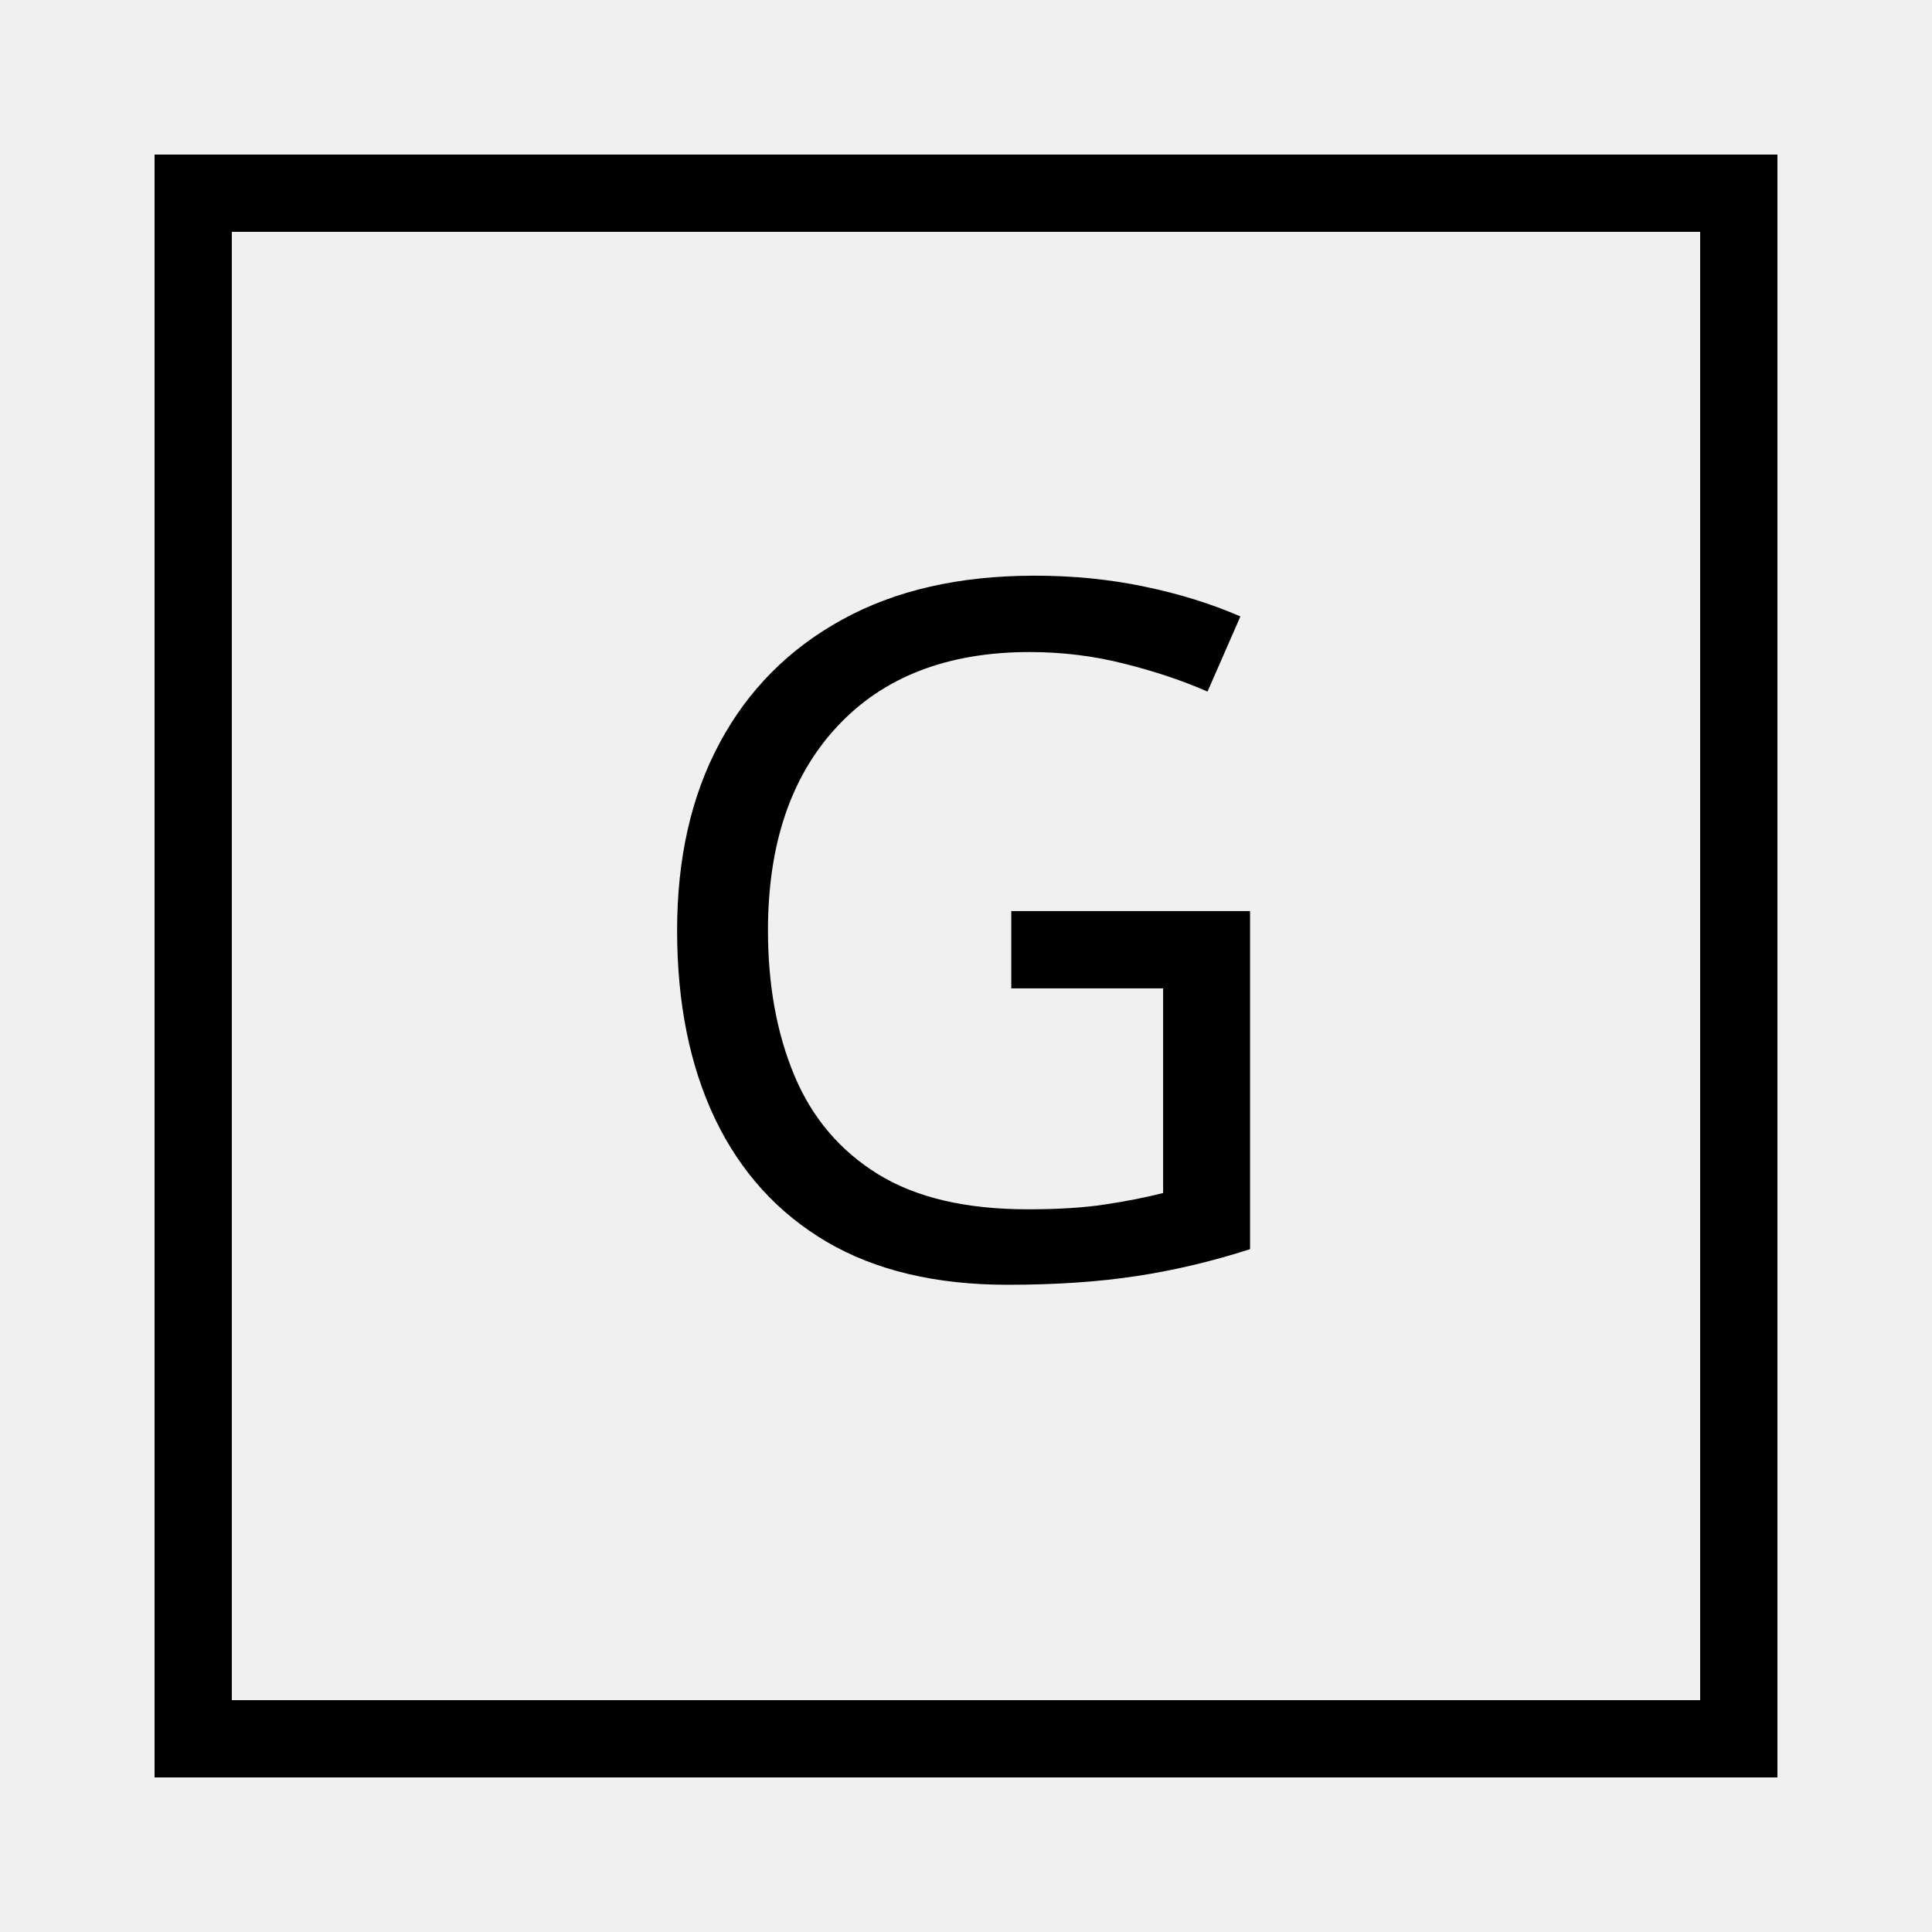
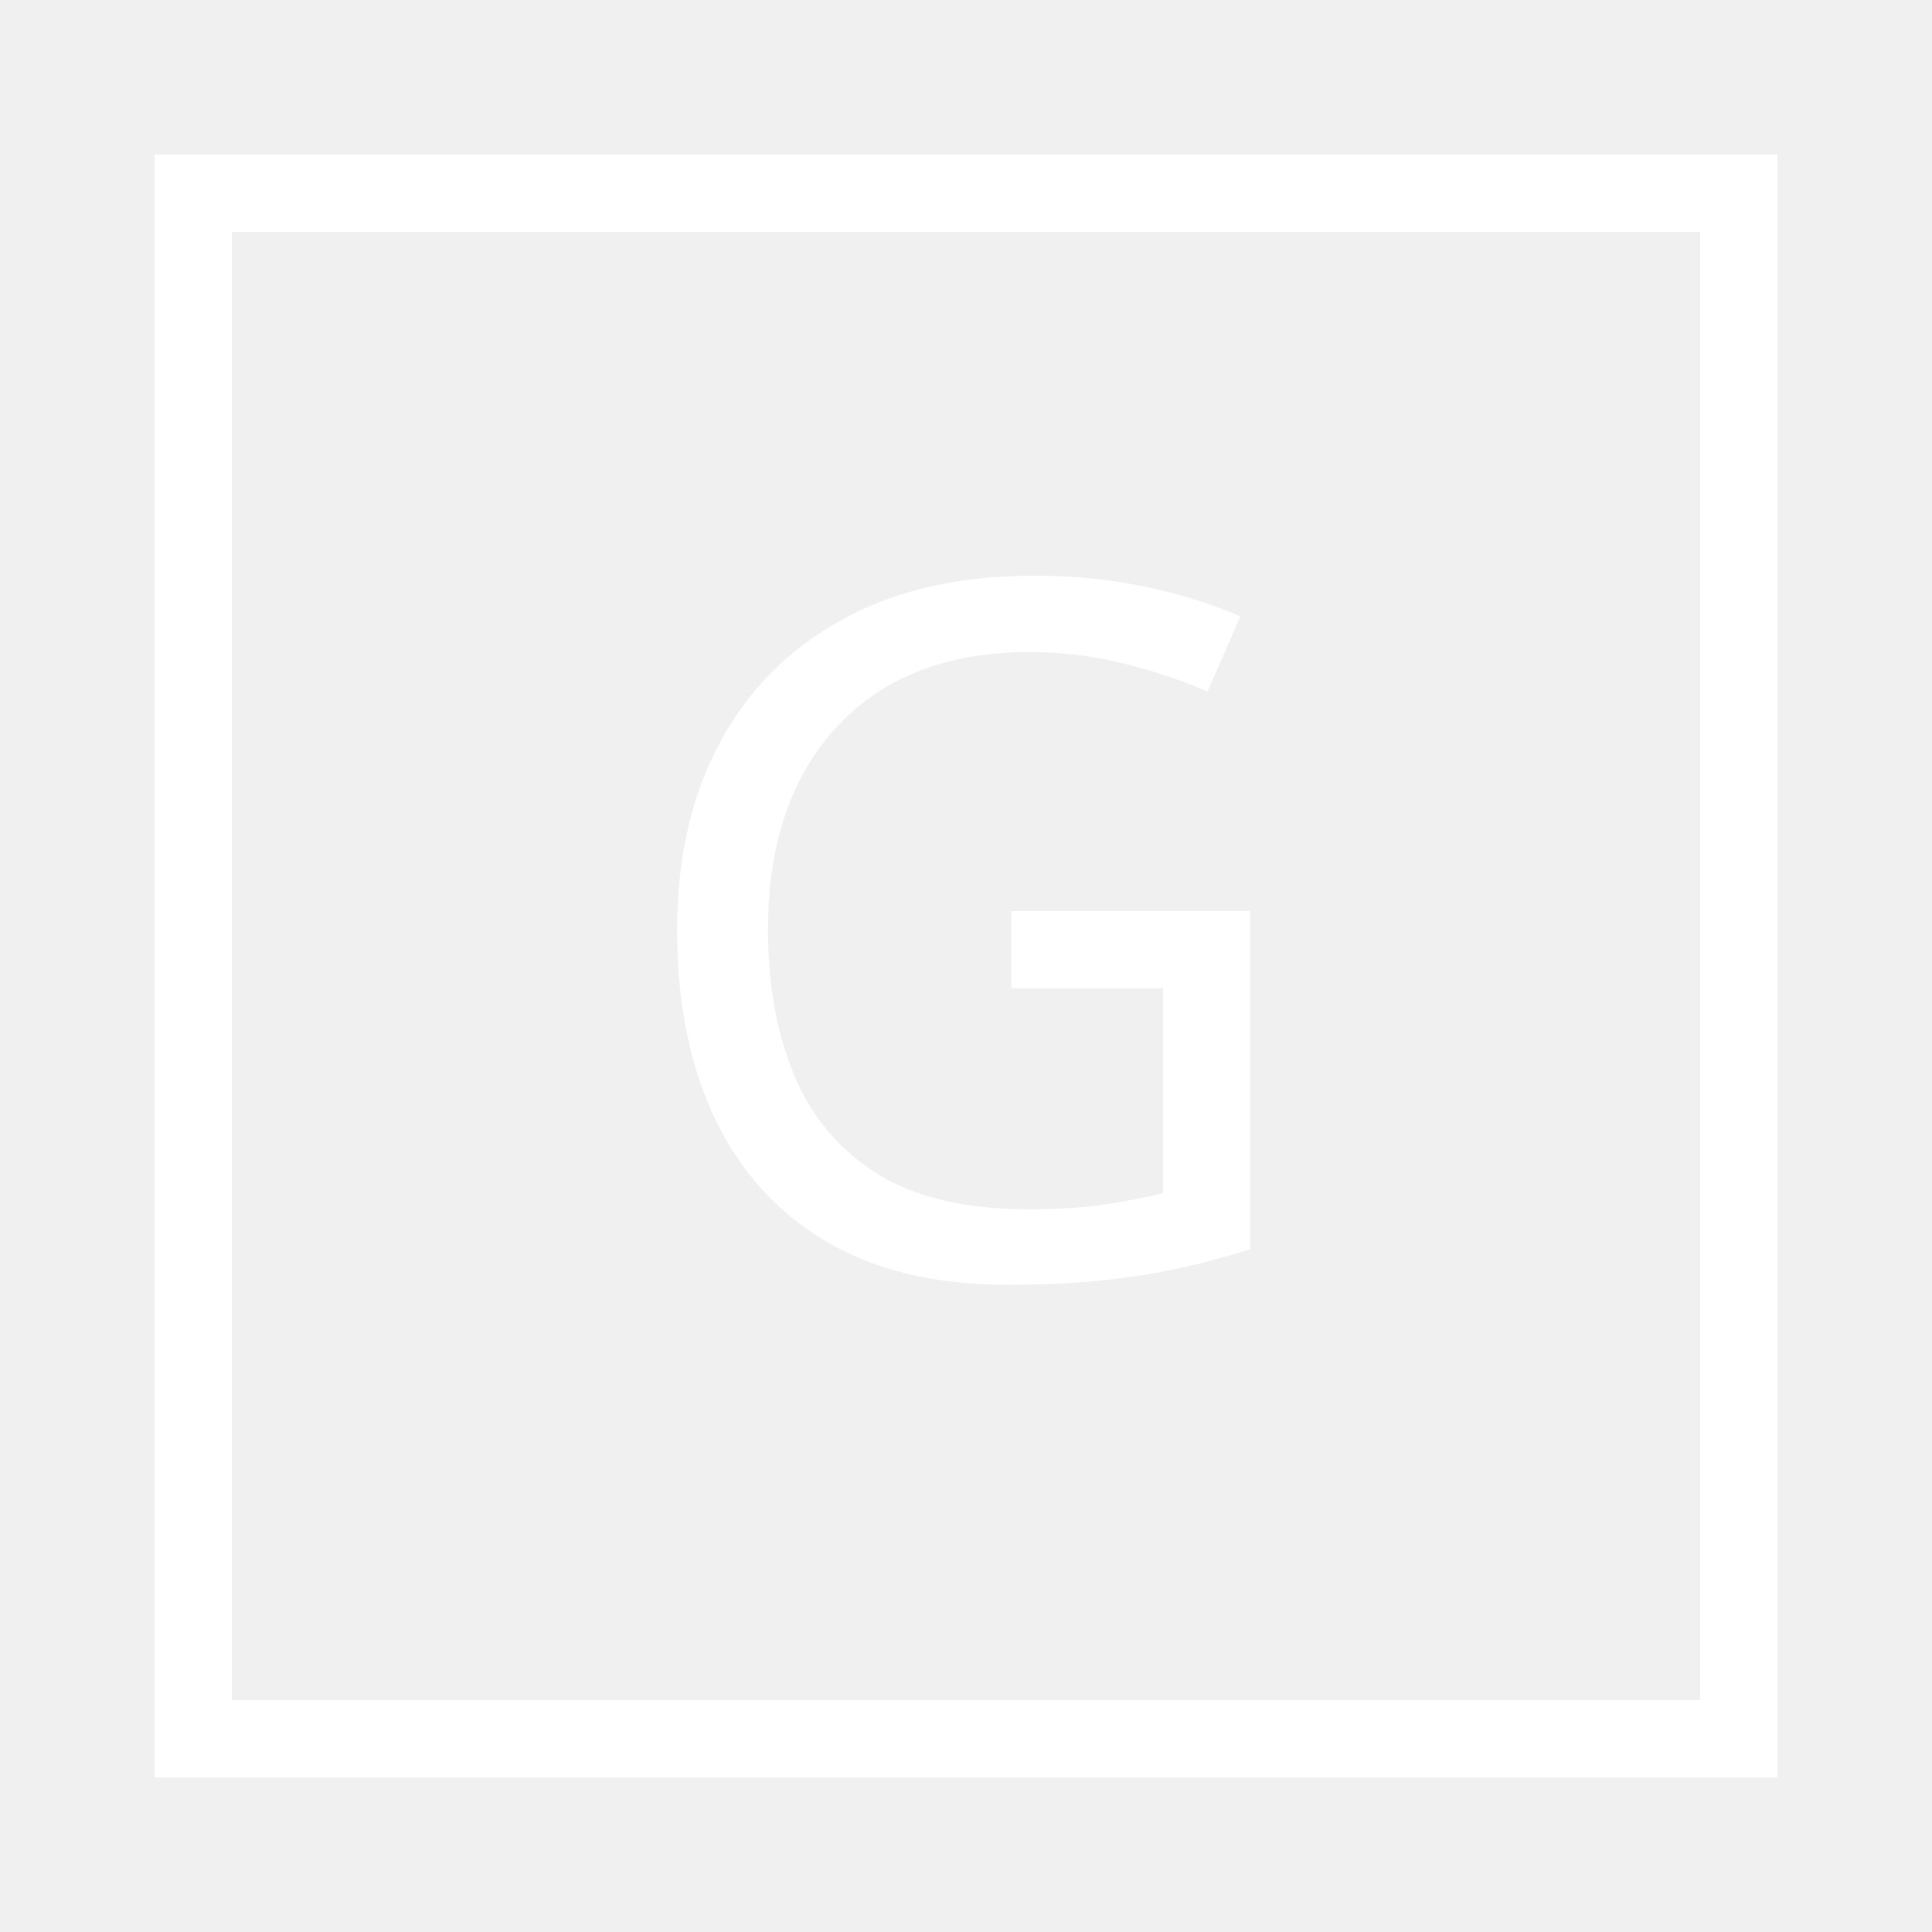
- <svg xmlns="http://www.w3.org/2000/svg" id="hexagon" viewBox="0 0 100 100" fill="none">
+ <svg xmlns="http://www.w3.org/2000/svg" id="hexagon" viewBox="0 0 100 100" fill="transparent">
  <g>
-     <g id="B" transform="translate(36, 33)" fill="#000" style="opacity: 1" font-family="Calibre-Medium, Calibre" font-size="50" font-weight="400" letter-spacing="4.167">
+     <g id="B" transform="translate(36, 33)" fill="#fff" style="opacity: 1" font-family="Calibre-Medium, Calibre" font-size="50" font-weight="400" letter-spacing="4.167">
      <text>
        <tspan x="-4" y="33">G</tspan>
      </text>
    </g>
-     <path stroke="#000" stroke-width="4" stroke-linecap="square" stroke-linejoin="square" d="M 10 10          H 90 V 90          H 10 L 10 10" />
+     <path stroke="#fff" stroke-width="4" stroke-linecap="square" stroke-linejoin="square" d="M 10 10          H 90 V 90          H 10 L 10 10" />
  </g>
</svg>
